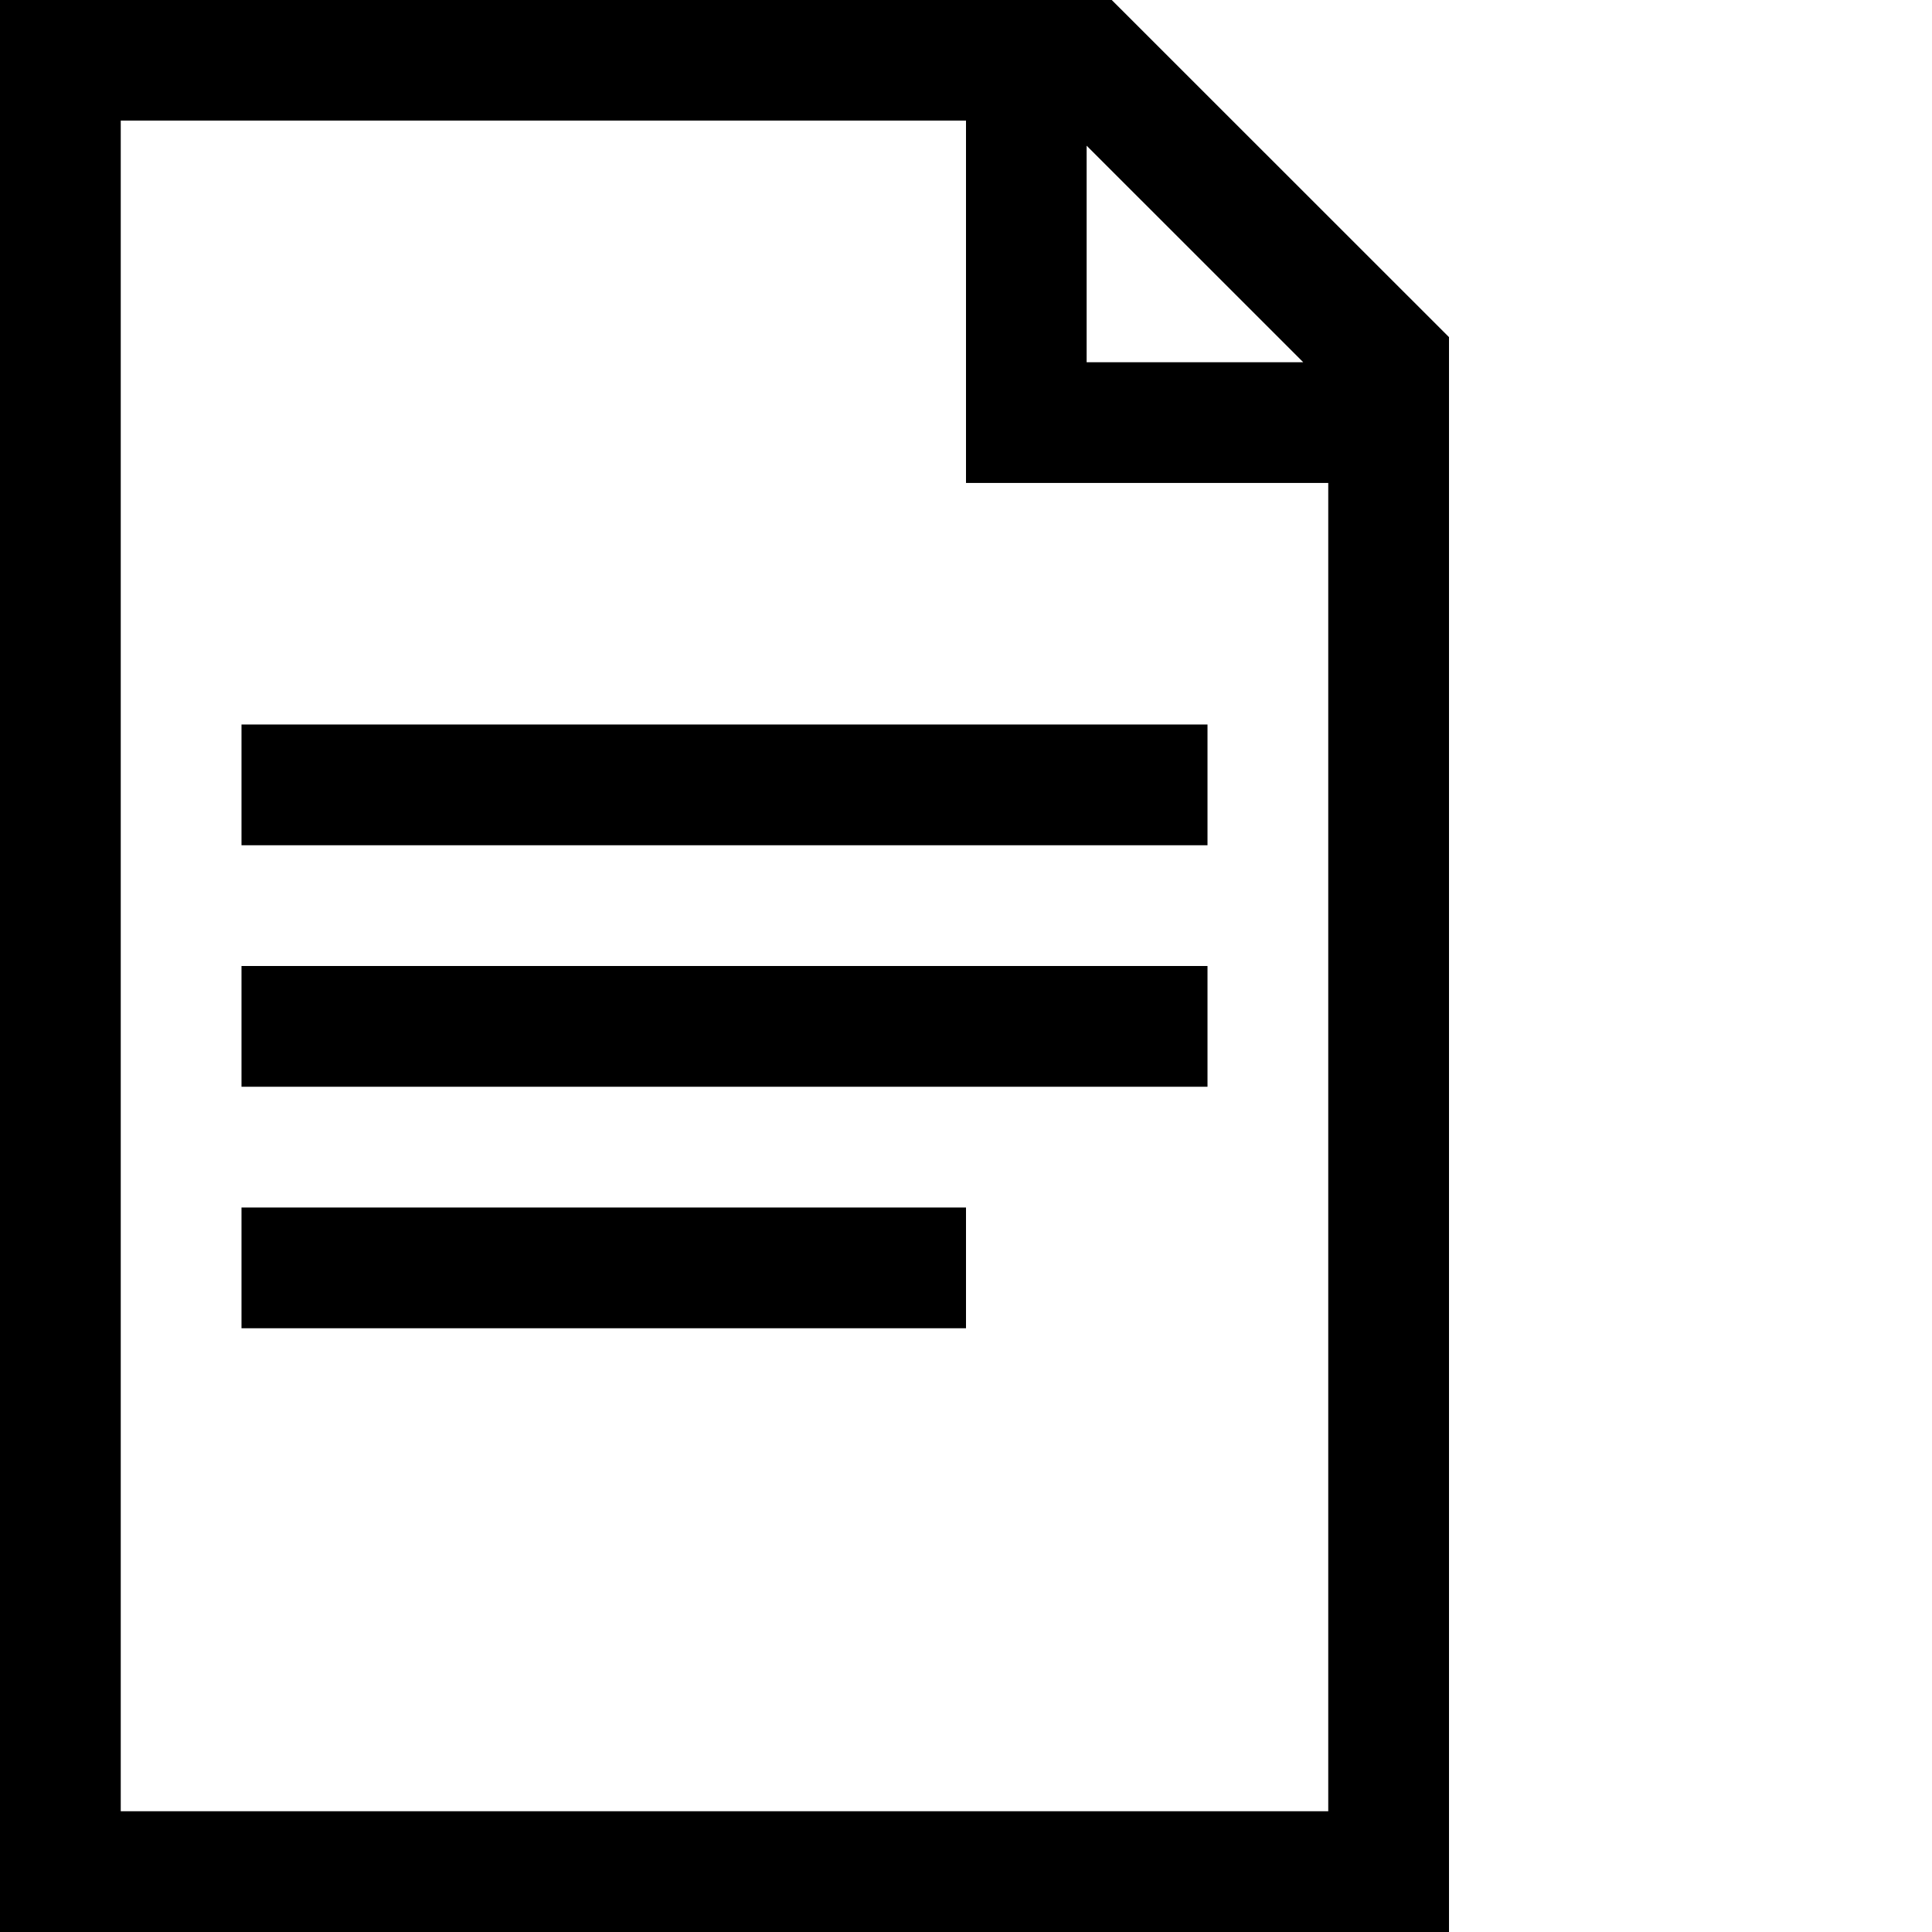
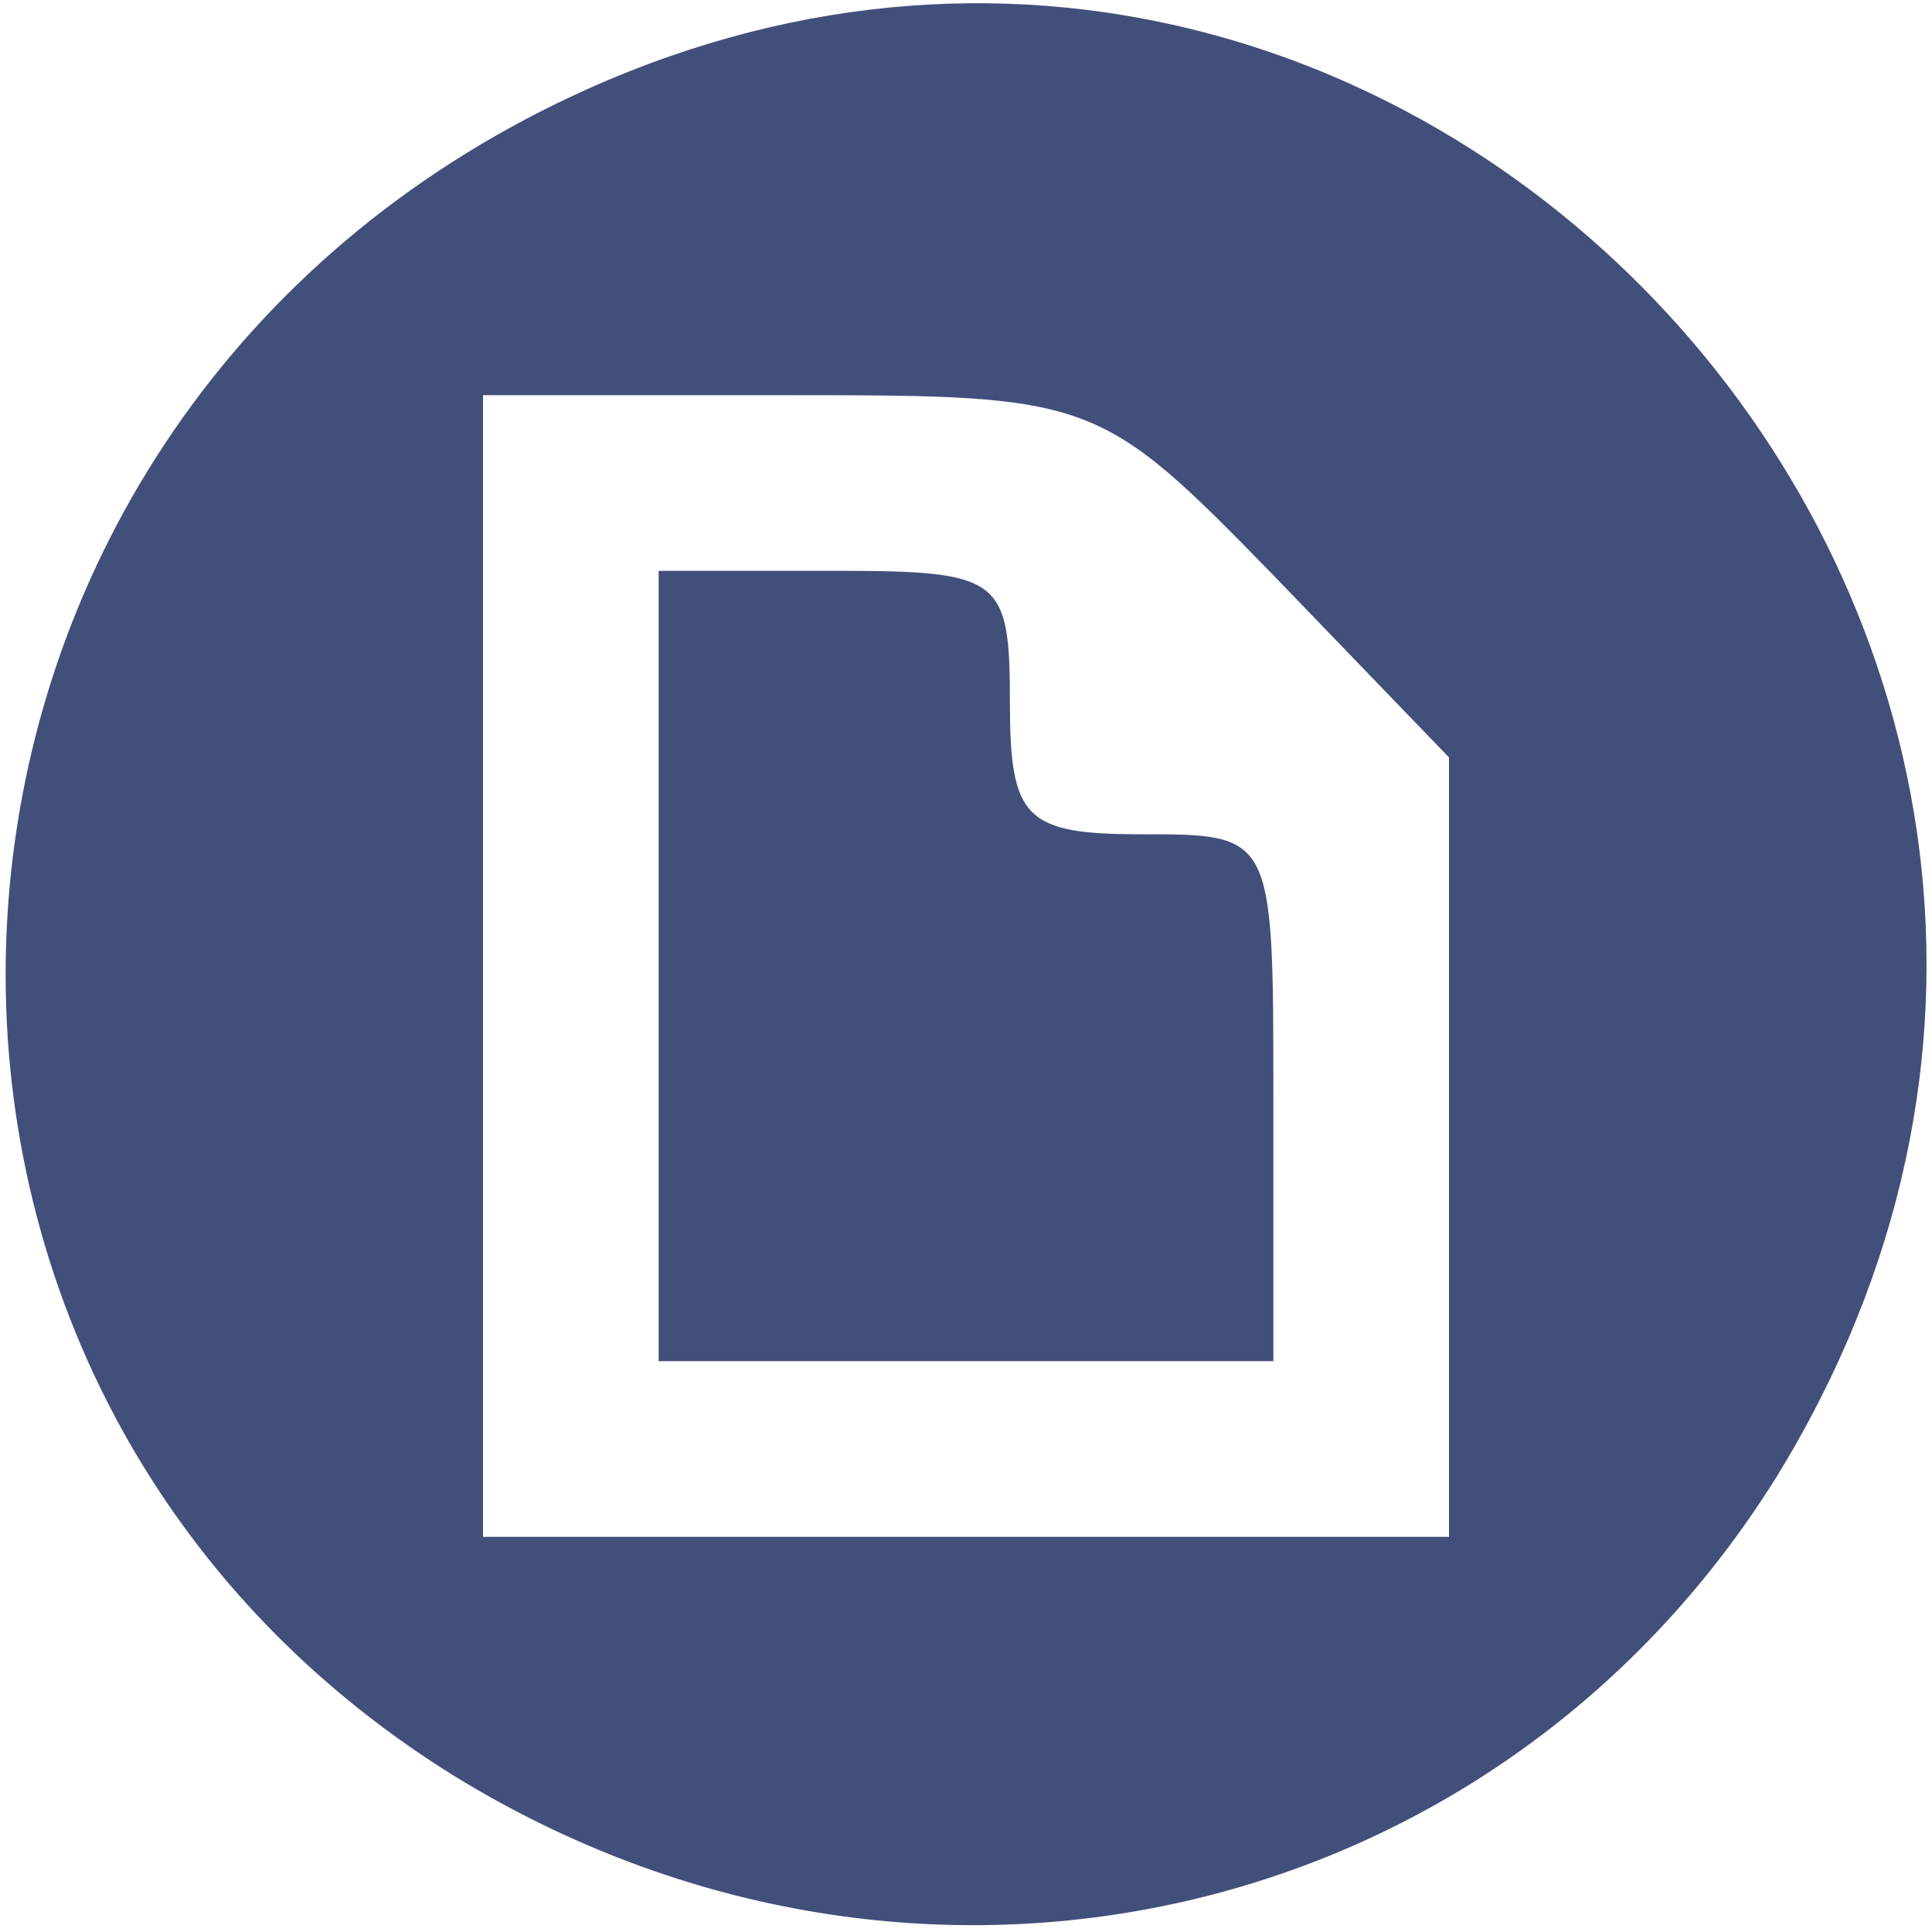
- <svg xmlns="http://www.w3.org/2000/svg" enable-background="new 0 0 32 32" height="32px" id="svg2" version="1.1" viewBox="0 0 32 32" width="32px" xml:space="preserve">
-   <g id="background">
-     <rect fill="none" height="32" width="32" />
-   </g>
-   <g id="document_x5F_text">
-     <polygon points="4,22 4,20 16,20 16,22 4,22  " />
-     <polygon points="4,14 4,12 20,12 20,14 4,14  " />
-     <polygon points="4,18 4,16 20,16 20,18 4,18  " />
-     <path d="M18.414,0H0v32h24V5.584L18.414,0z M17.998,2.413L21.586,6h-3.588V2.413z M2,30V1.998h14v6.001h6V30H2z" />
+ <svg xmlns="http://www.w3.org/2000/svg" version="1.0" width="44pt" height="44pt" viewBox="0 0 44 44" preserveAspectRatio="xMidYMid meet">
+   <g transform="translate(0,44) scale(0.05,-0.05)" fill="#434f7b" stroke="none">
+     <path d="M240 826 c-301 -159 -320 -577 -33 -755 210 -129 474 -69 602 136 234 380 -175 826 -569 619z m340 -208 l80 -83 0 -177 0 -178 -220 0 -220 0 0 260 0 260 140 0 c138 0 141 -1 220 -82z" />
+     <path d="M300 440 l0 -180 140 0 140 0 0 120 c0 120 0 120 -60 120 -53 0 -60 7 -60 60 0 57 -4 60 -80 60 l-80 0 0 -180z" />
  </g>
</svg>
